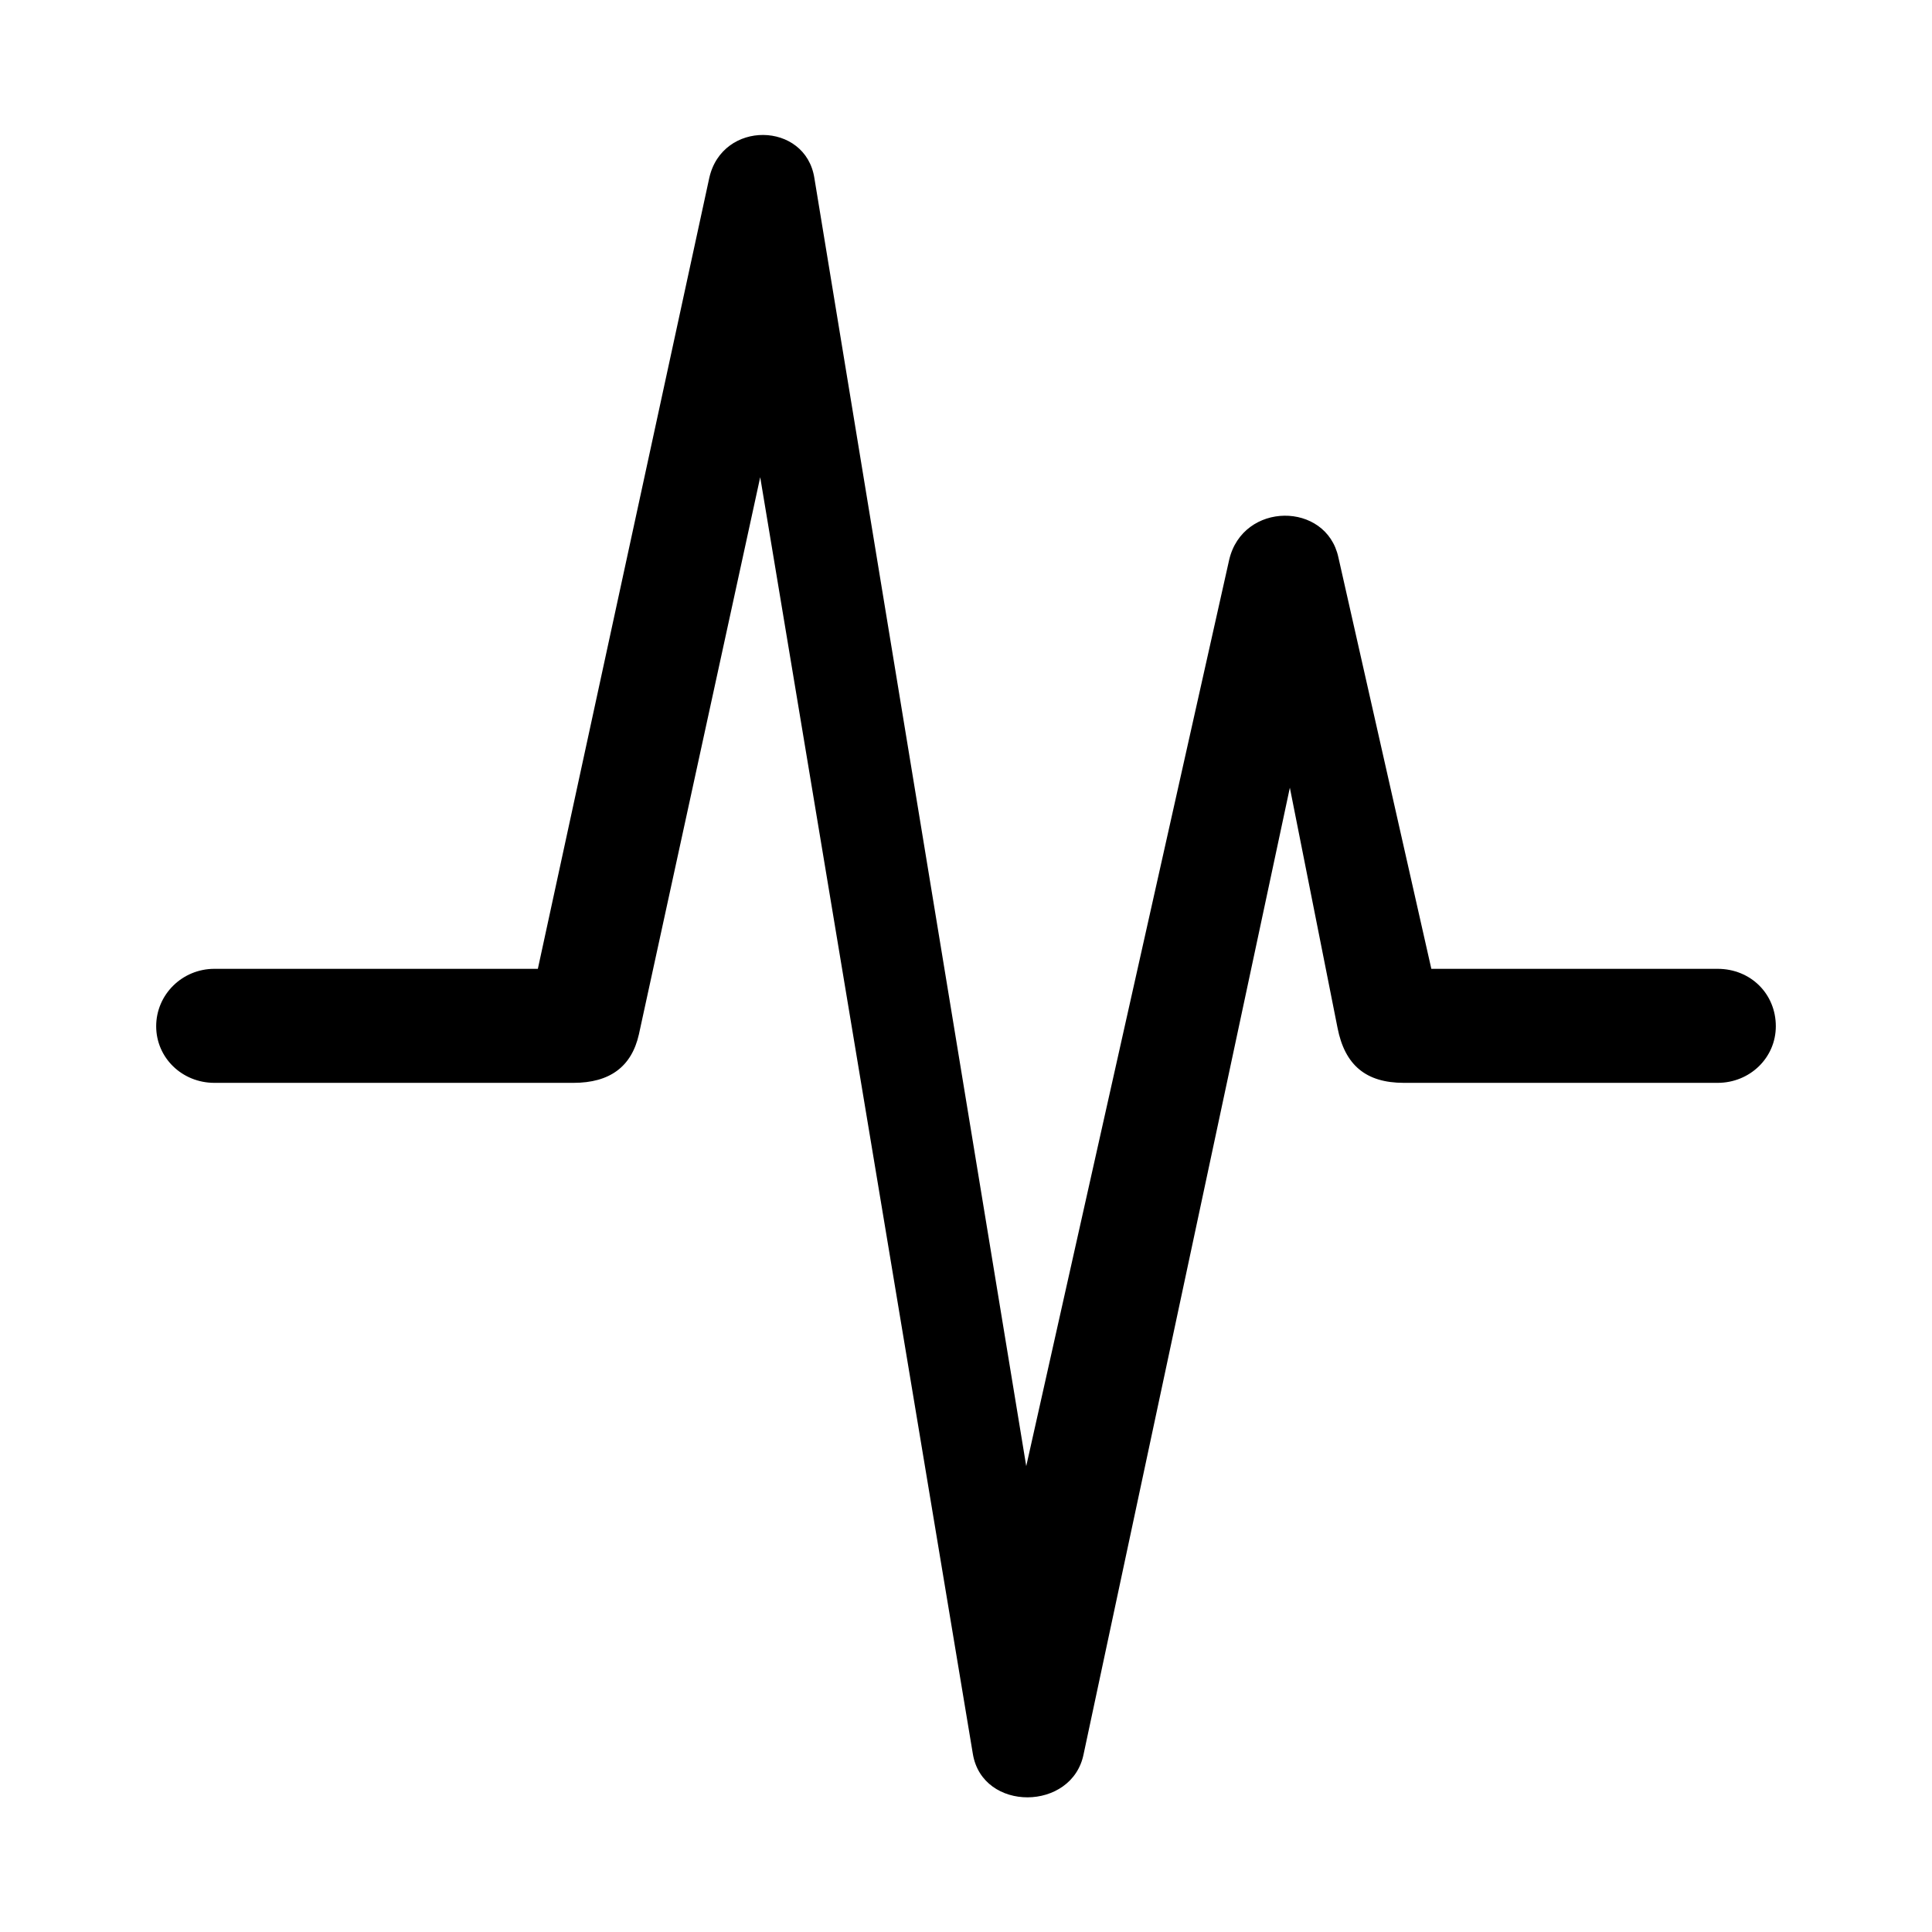
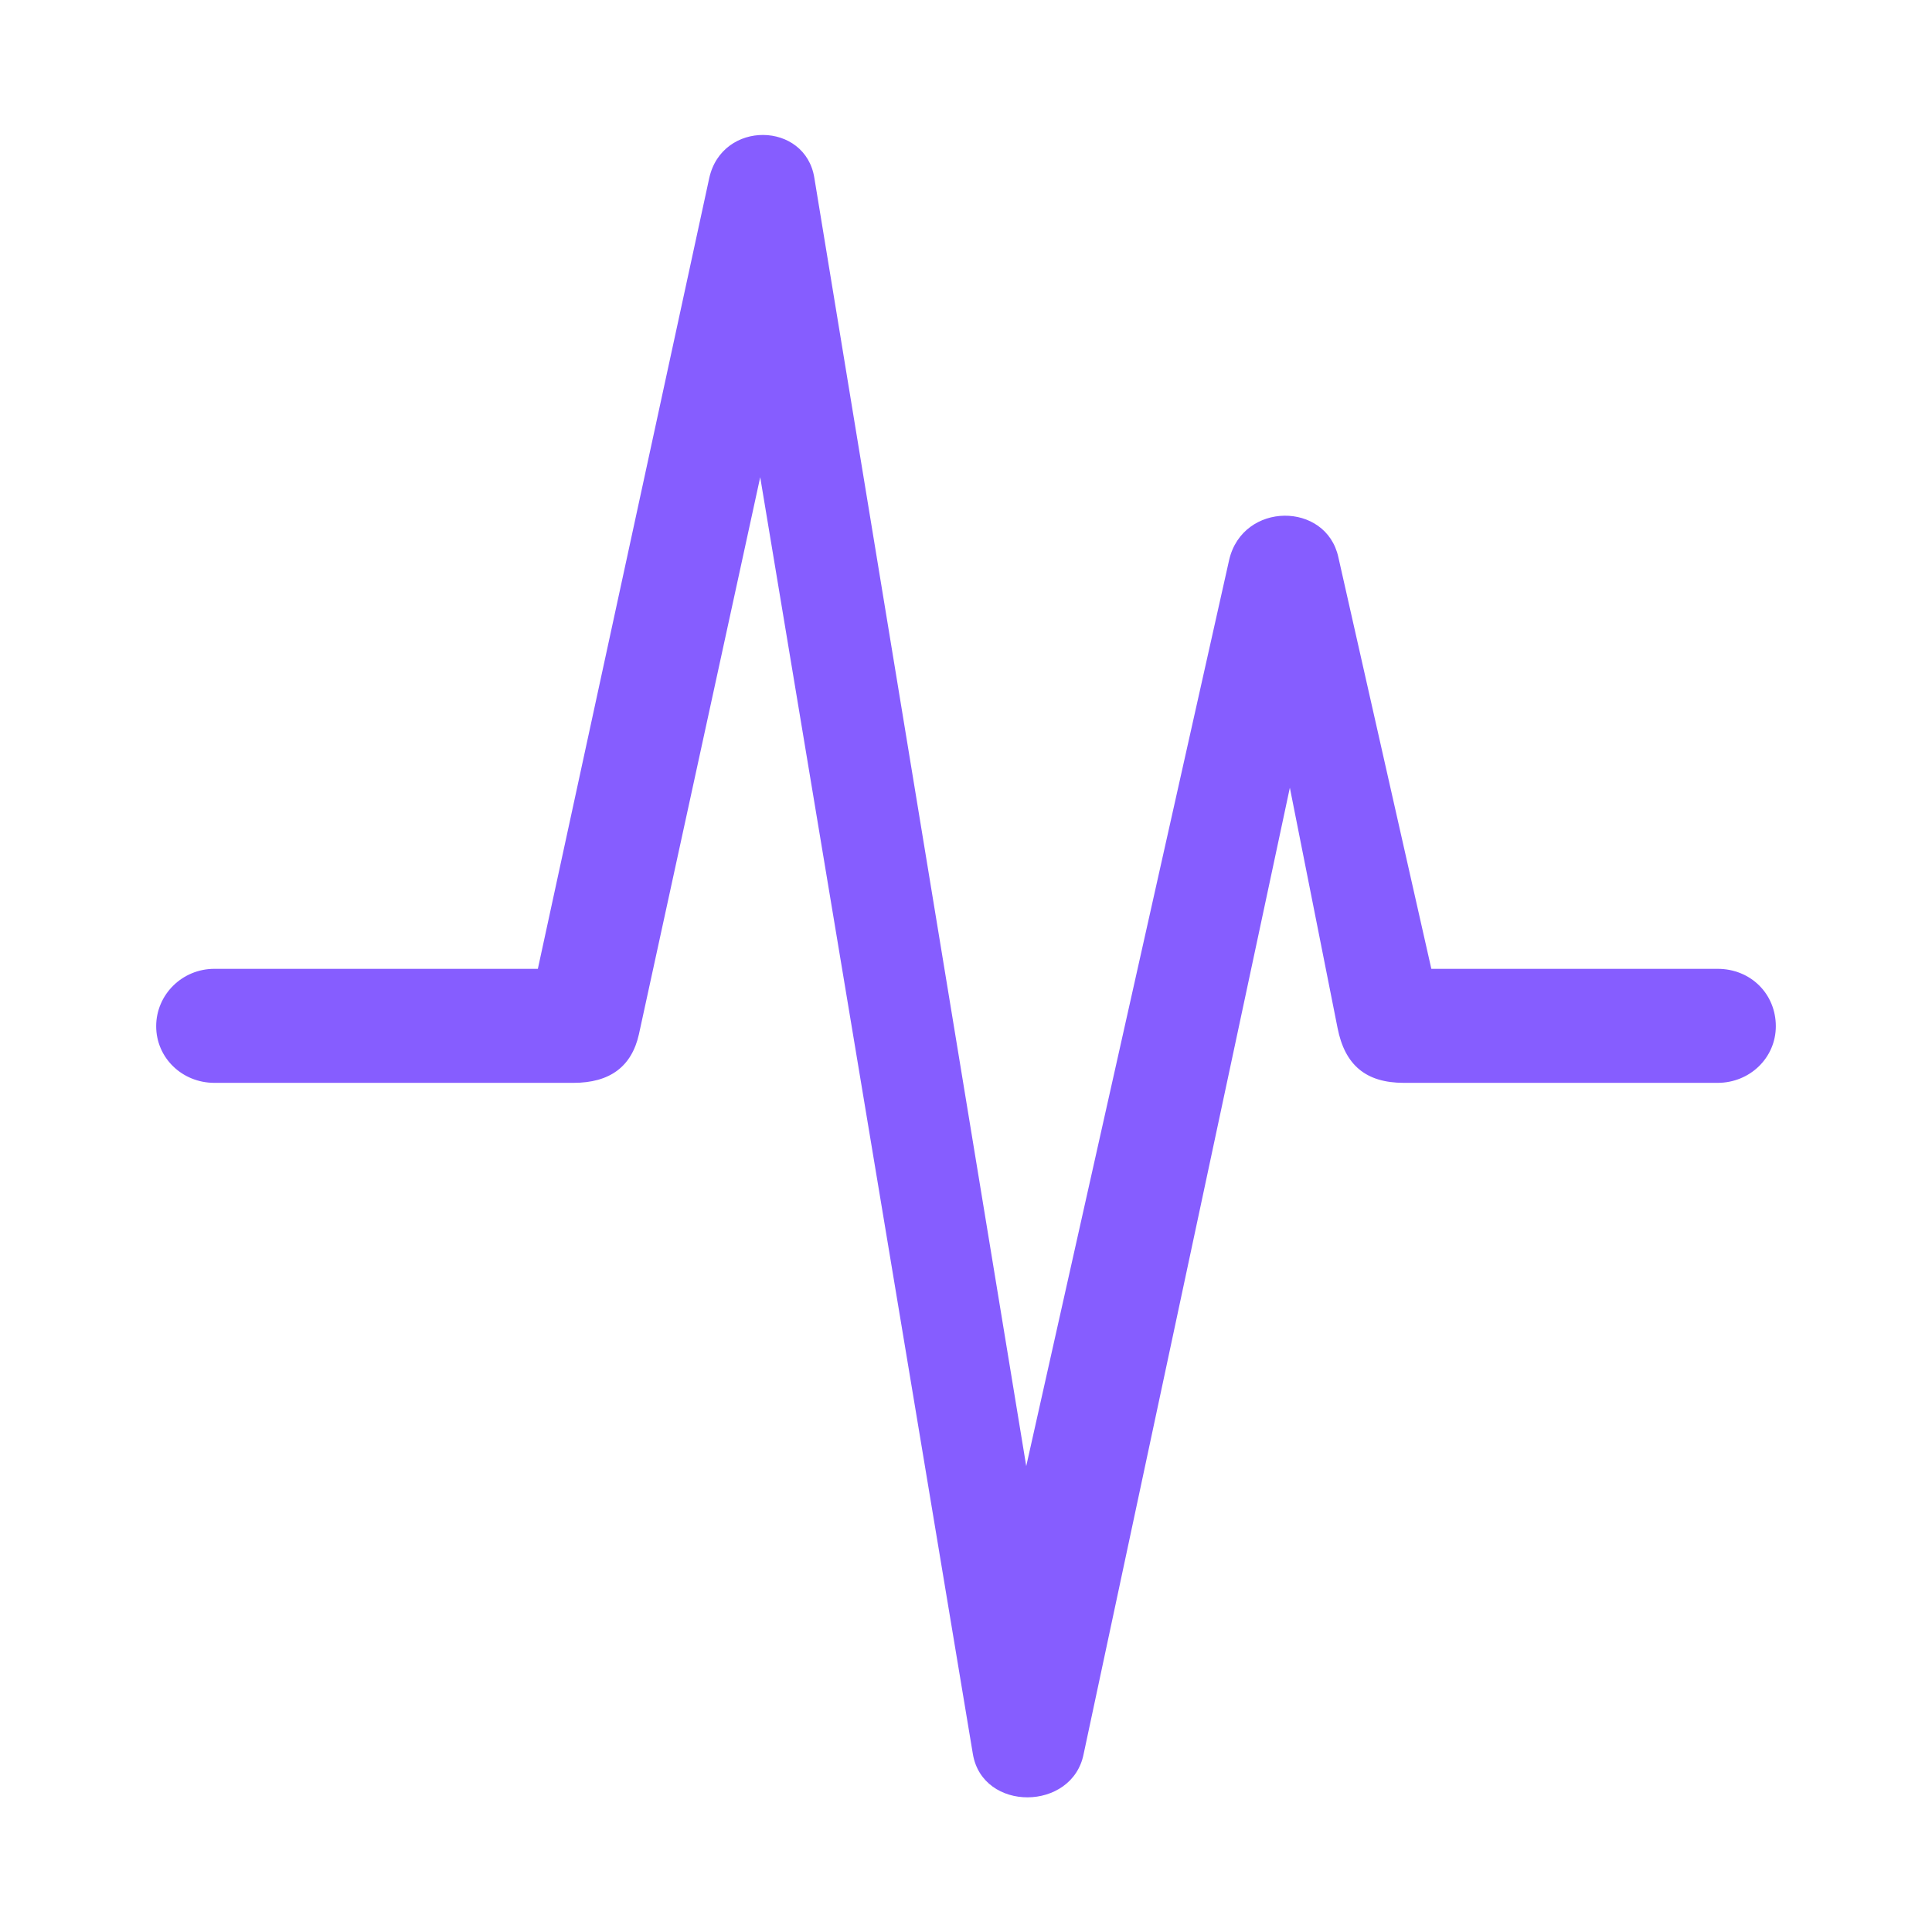
- <svg xmlns="http://www.w3.org/2000/svg" fill="#000000" width="800px" height="800px" viewBox="0 0 56 56">
+ <svg xmlns="http://www.w3.org/2000/svg" fill="#865DFF" width="800px" height="800px" viewBox="0 0 56 56">
  <path d="M 6.215 31.387 L 16.621 31.387 C 17.676 31.387 18.308 30.918 18.519 29.98 L 22.035 13.832 L 28.199 50.84 C 28.48 52.527 31.082 52.504 31.41 50.84 L 37.387 22.832 L 38.769 29.793 C 38.98 30.871 39.59 31.387 40.691 31.387 L 49.785 31.387 C 50.722 31.387 51.473 30.66 51.473 29.746 C 51.473 28.809 50.746 28.082 49.785 28.082 L 41.488 28.082 L 38.793 16.152 C 38.441 14.535 36.027 14.535 35.629 16.223 L 29.746 42.496 L 23.605 5.16 C 23.348 3.519 20.933 3.473 20.558 5.16 L 15.59 28.082 L 6.215 28.082 C 5.277 28.082 4.527 28.832 4.527 29.746 C 4.527 30.66 5.277 31.387 6.215 31.387 Z" />
</svg>
